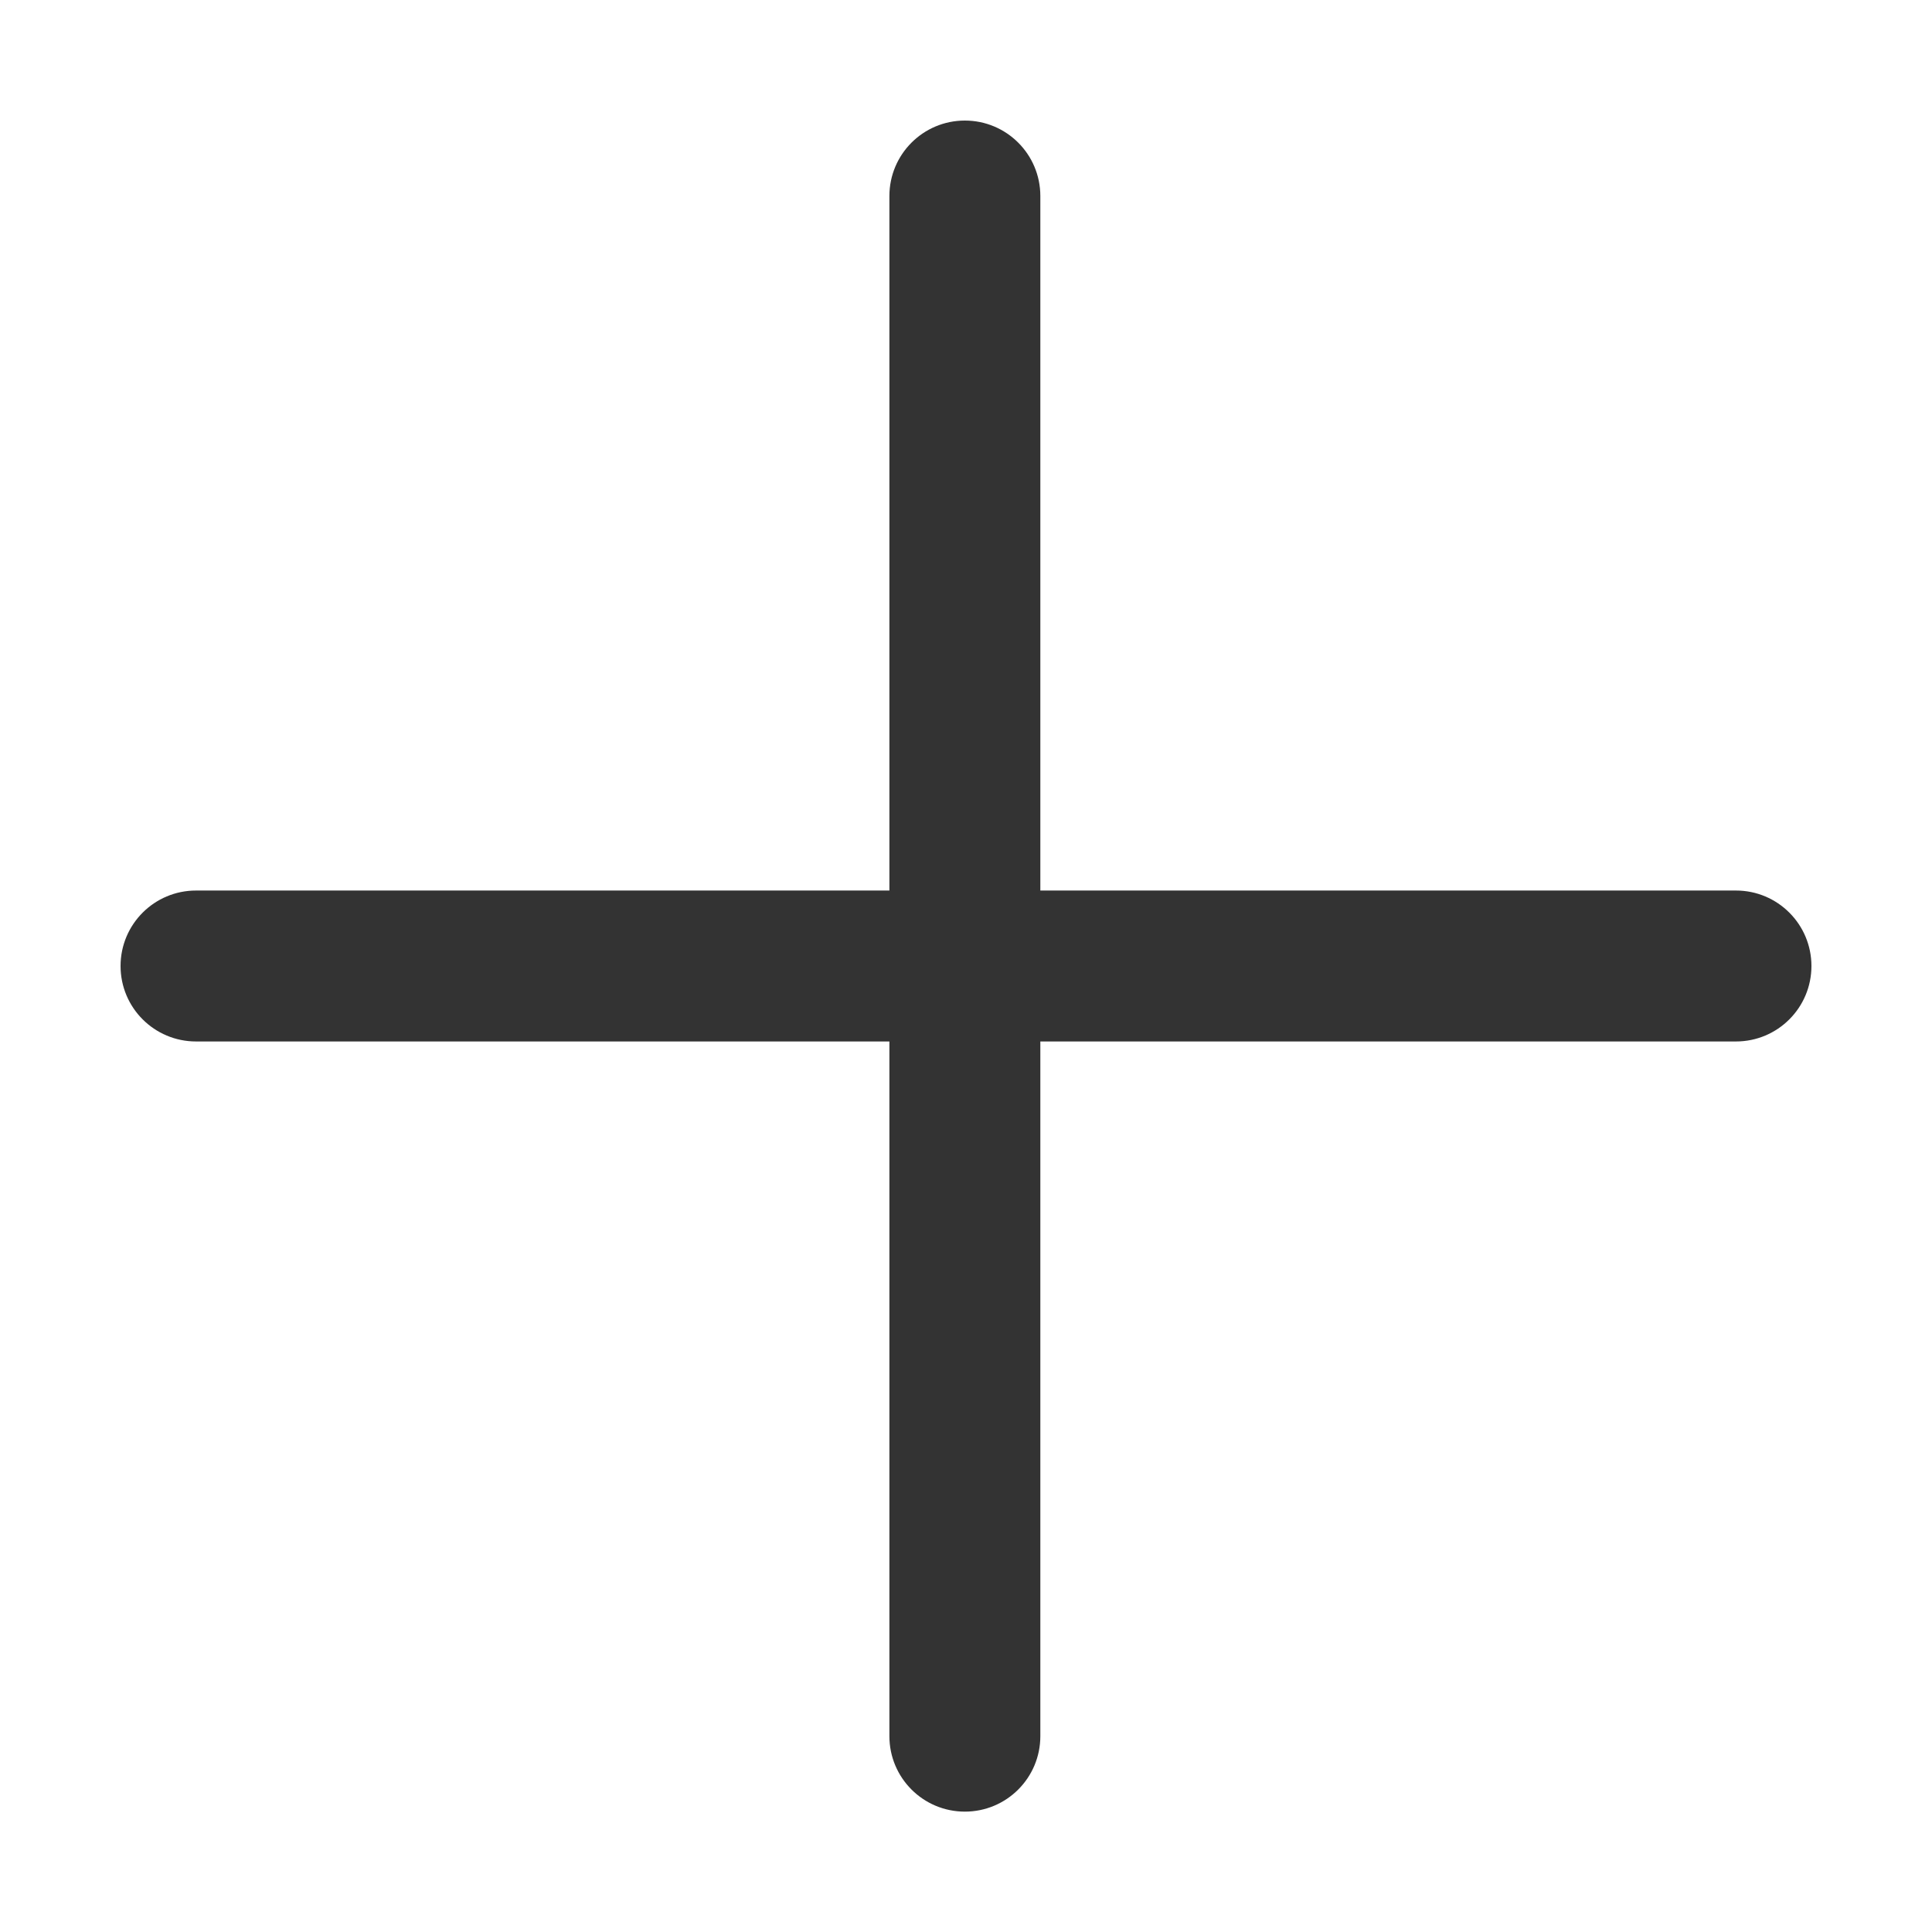
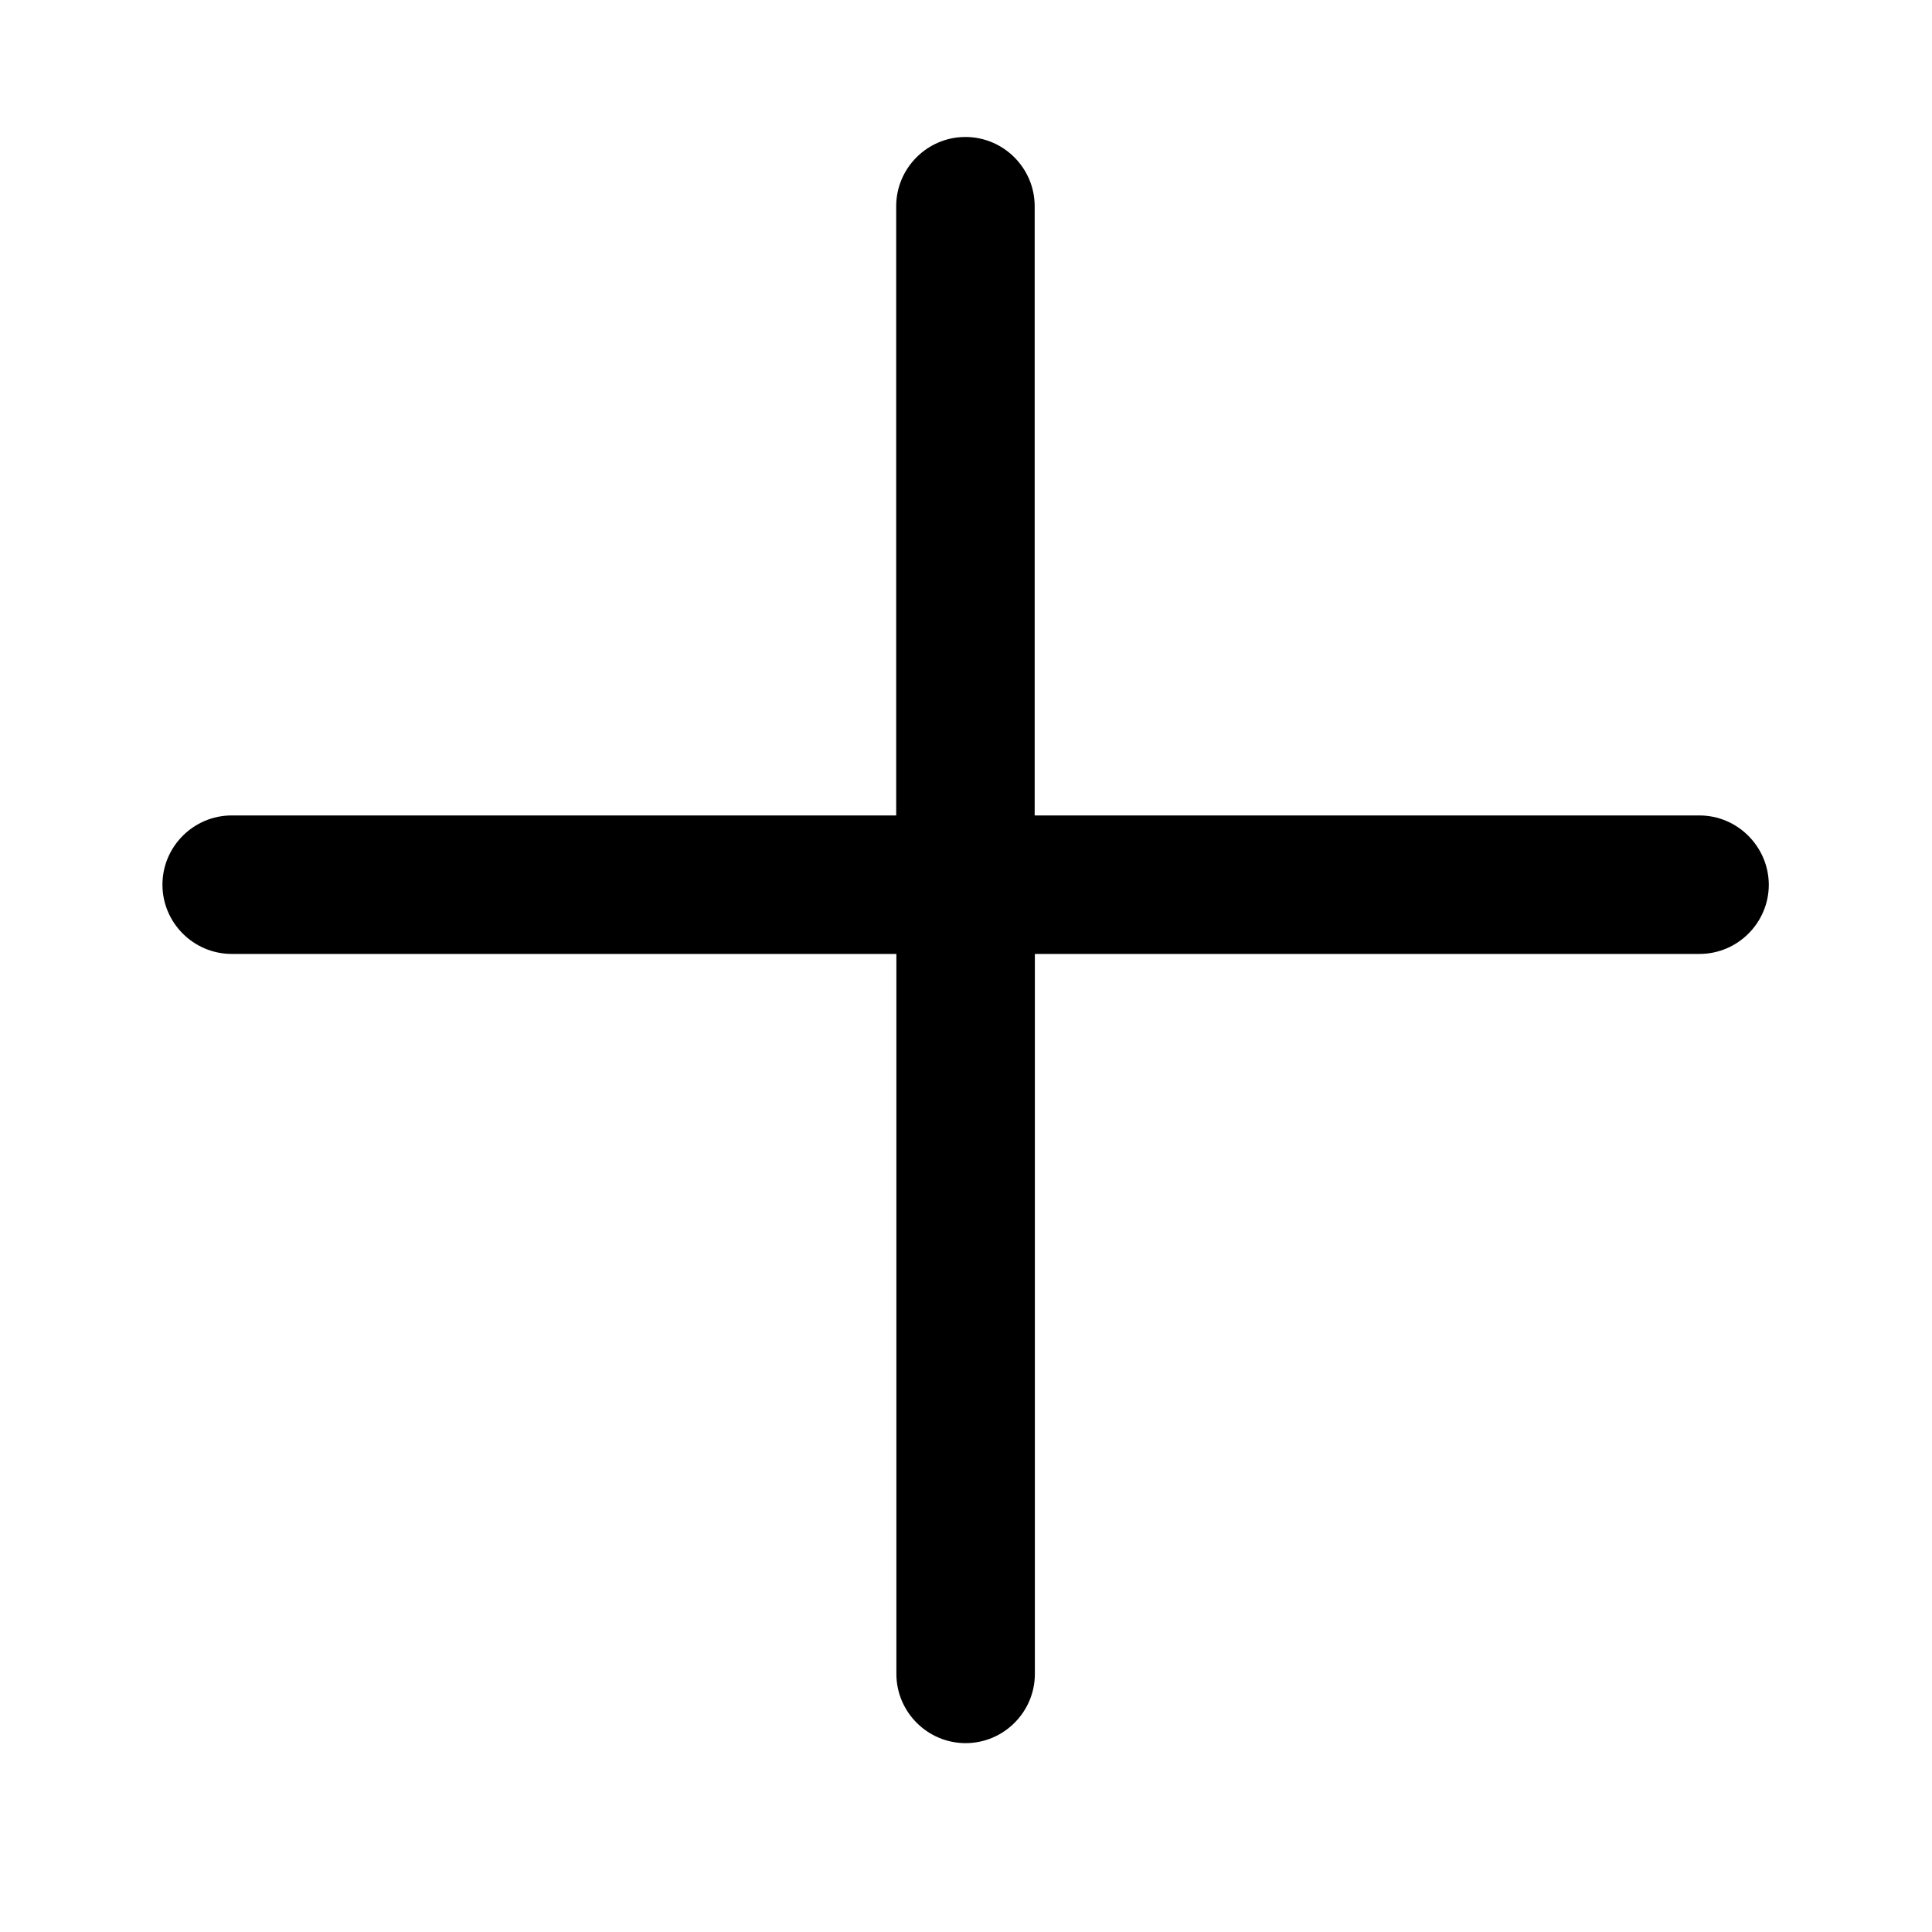
- <svg xmlns="http://www.w3.org/2000/svg" t="1677521546814" class="icon" viewBox="0 0 1024 1024" version="1.1" p-id="3351" width="200" height="200">
-   <path d="M920.1 472H551.4V103.9c0-22.1-17.9-40-40-40s-40 17.9-40 40V472H103.9c-22.1 0-40 17.9-40 40s17.9 40 40 40h367.5v368.2c0 22.1 17.9 40 40 40s40-17.9 40-40V552h368.7c22.1 0 40-17.9 40-40s-17.9-40-40-40z" fill="#333333" p-id="3352" />
+ <svg xmlns="http://www.w3.org/2000/svg" t="1650379445939" class="icon" viewBox="0 0 1024 1024" version="1.1" p-id="1929" width="200" height="200">
+   <defs>
+     <style type="text/css">@font-face { font-family: feedback-iconfont; src: url("//at.alicdn.com/t/font_1031158_u69w8yhxdu.woff2?t=1630033759944") format("woff2"), url("//at.alicdn.com/t/font_1031158_u69w8yhxdu.woff?t=1630033759944") format("woff"), url("//at.alicdn.com/t/font_1031158_u69w8yhxdu.ttf?t=1630033759944") format("truetype"); }
+ </style>
+   </defs>
+   <path d="M900.7 432.2H548.4V109.3c0-20.2-16.5-36.7-36.7-36.7-20.2 0-36.7 16.5-36.7 36.7v322.9H122.8c-20.2 0-36.7 16.5-36.7 36.7 0 20.2 16.5 36.7 36.7 36.7h352.3v381.6c0 20.2 16.5 36.7 36.7 36.7 20.2 0 36.7-16.5 36.7-36.7V505.6h352.3c20.2 0 36.7-16.5 36.7-36.7-0.1-20.2-16.6-36.7-36.8-36.7z" p-id="1930" />
</svg>
